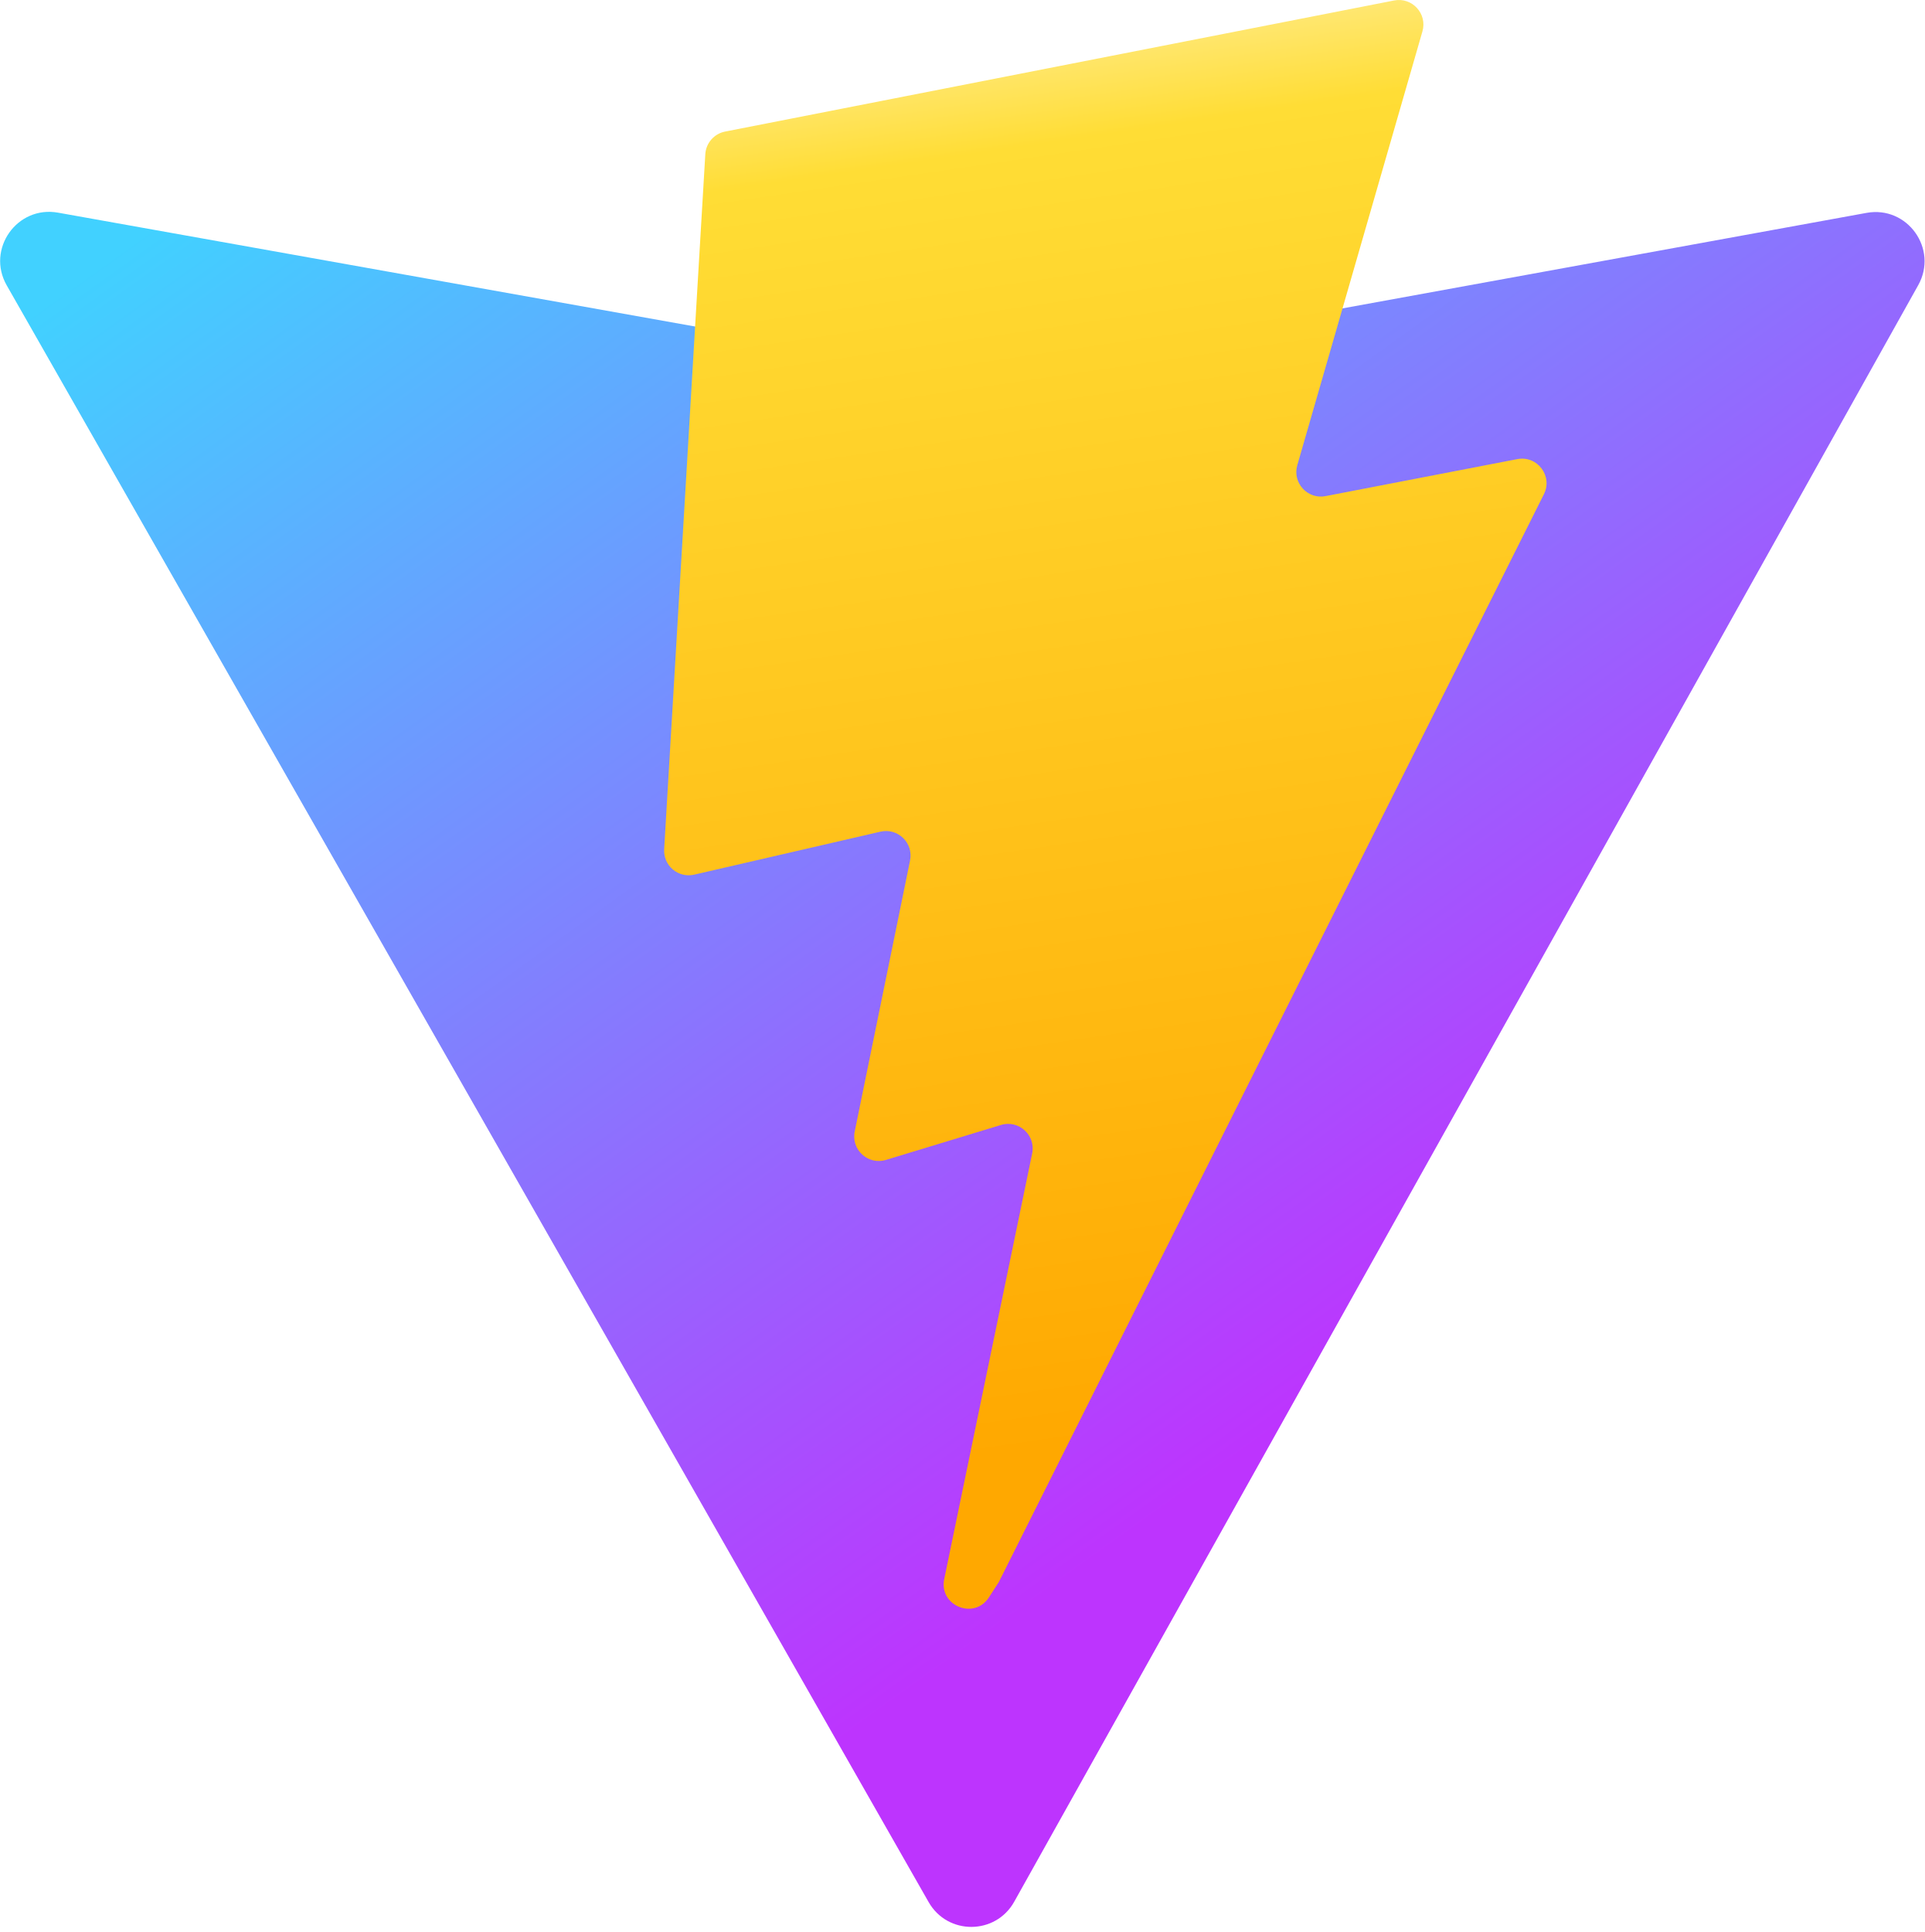
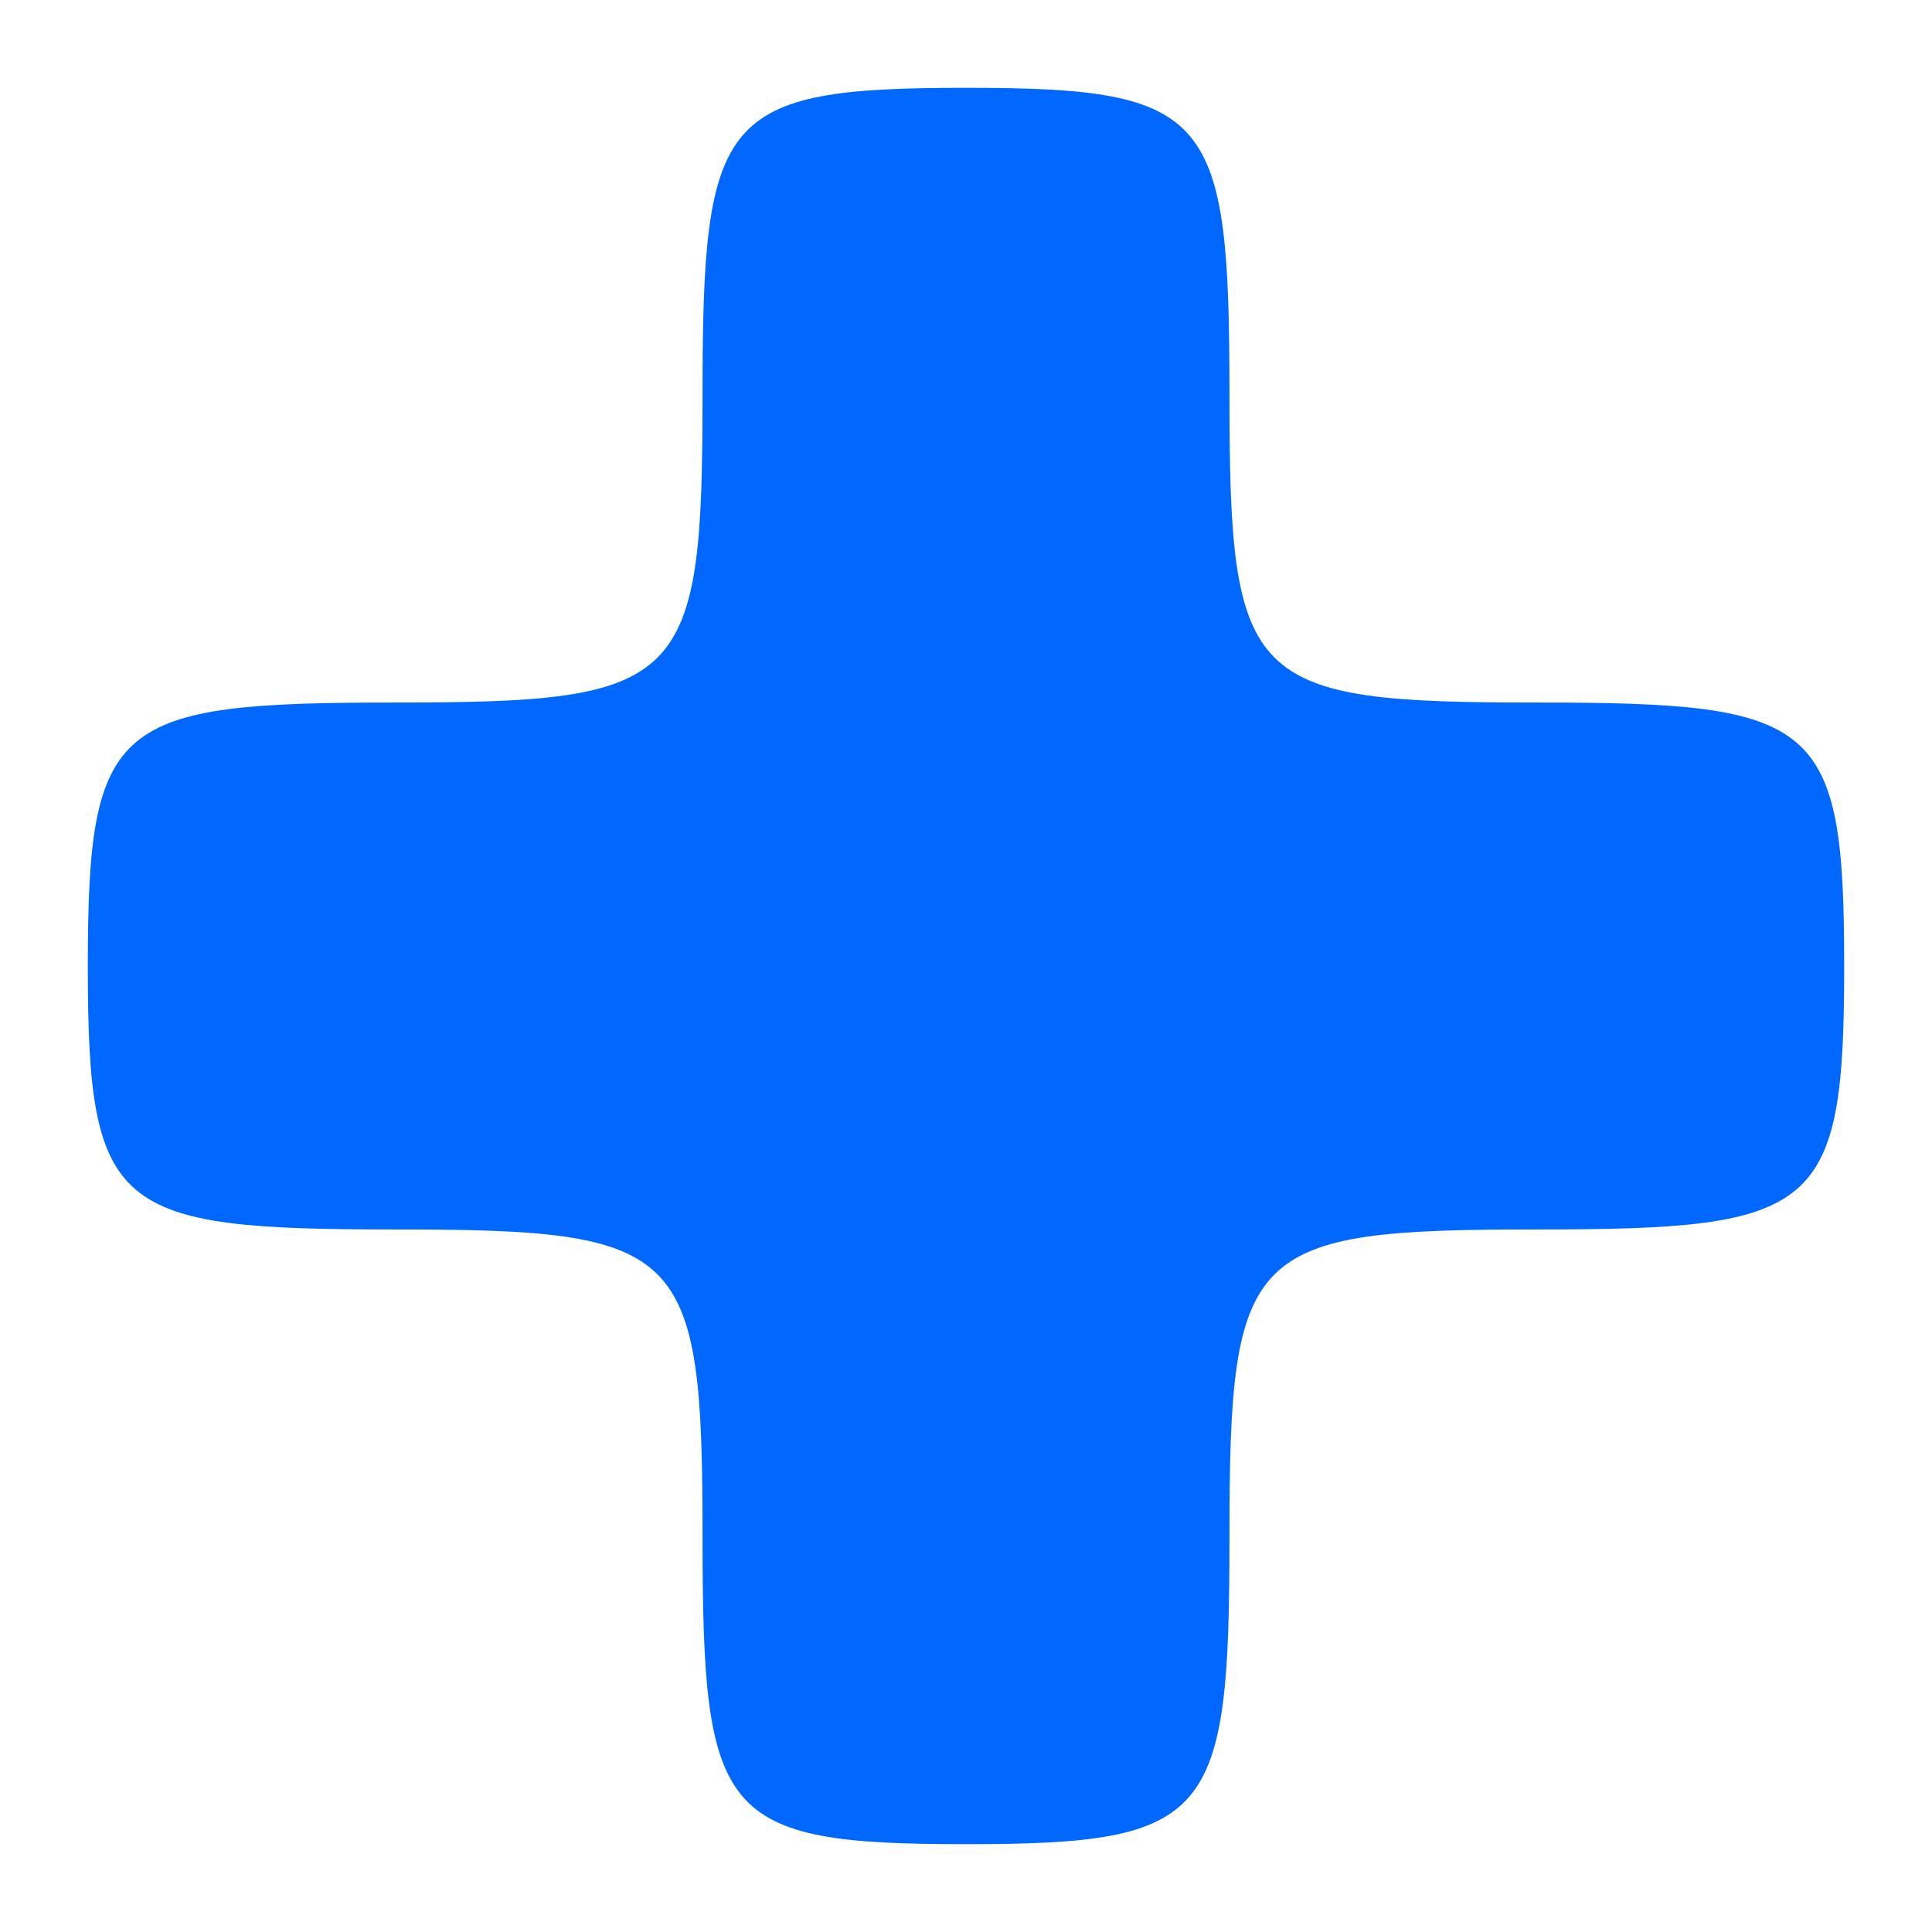
- <svg xmlns="http://www.w3.org/2000/svg" aria-hidden="true" role="img" class="iconify iconify--logos" width="31.88" height="32" preserveAspectRatio="xMidYMid meet" viewBox="0 0 256 257">
-   <defs>
-     <linearGradient id="IconifyId1813088fe1fbc01fb466" x1="-.828%" x2="57.636%" y1="7.652%" y2="78.411%">
-       <stop offset="0%" stop-color="#41D1FF" />
-       <stop offset="100%" stop-color="#BD34FE" />
-     </linearGradient>
-     <linearGradient id="IconifyId1813088fe1fbc01fb467" x1="43.376%" x2="50.316%" y1="2.242%" y2="89.03%">
-       <stop offset="0%" stop-color="#FFEA83" />
-       <stop offset="8.333%" stop-color="#FFDD35" />
-       <stop offset="100%" stop-color="#FFA800" />
-     </linearGradient>
-   </defs>
-   <path fill="url(#IconifyId1813088fe1fbc01fb466)" d="M255.153 37.938L134.897 252.976c-2.483 4.44-8.862 4.466-11.382.048L.875 37.958c-2.746-4.814 1.371-10.646 6.827-9.67l120.385 21.517a6.537 6.537 0 0 0 2.322-.004l117.867-21.483c5.438-.991 9.574 4.796 6.877 9.62Z" />
-   <path fill="url(#IconifyId1813088fe1fbc01fb467)" d="M185.432.063L96.44 17.501a3.268 3.268 0 0 0-2.634 3.014l-5.474 92.456a3.268 3.268 0 0 0 3.997 3.378l24.777-5.718c2.318-.535 4.413 1.507 3.936 3.838l-7.361 36.047c-.495 2.426 1.782 4.5 4.151 3.78l15.304-4.649c2.372-.72 4.652 1.36 4.15 3.788l-11.698 56.621c-.732 3.542 3.979 5.473 5.943 2.437l1.313-2.028l72.516-144.72c1.215-2.423-.88-5.186-3.54-4.672l-25.505 4.922c-2.396.462-4.435-1.77-3.759-4.114l16.646-57.705c.677-2.35-1.37-4.583-3.769-4.113Z" />
+ <svg xmlns="http://www.w3.org/2000/svg" width="22pt" height="22pt" version="1.0" viewBox="0 0 22 22">
+   <g transform="translate(0 22) scale(.1 -.1)" fill="#0067ff">
+     <path d="m80 175c0-33-2-35-35-35-32 0-35-2-35-30s3-30 35-30c33 0 35-2 35-35 0-32 2-35 30-35s30 3 30 35c0 33 2 35 35 35 32 0 35 2 35 30s-3 30-35 30c-33 0-35 2-35 35 0 32-2 35-30 35s-30-3-30-35z" fill="#0067ff" />
+   </g>
</svg>
